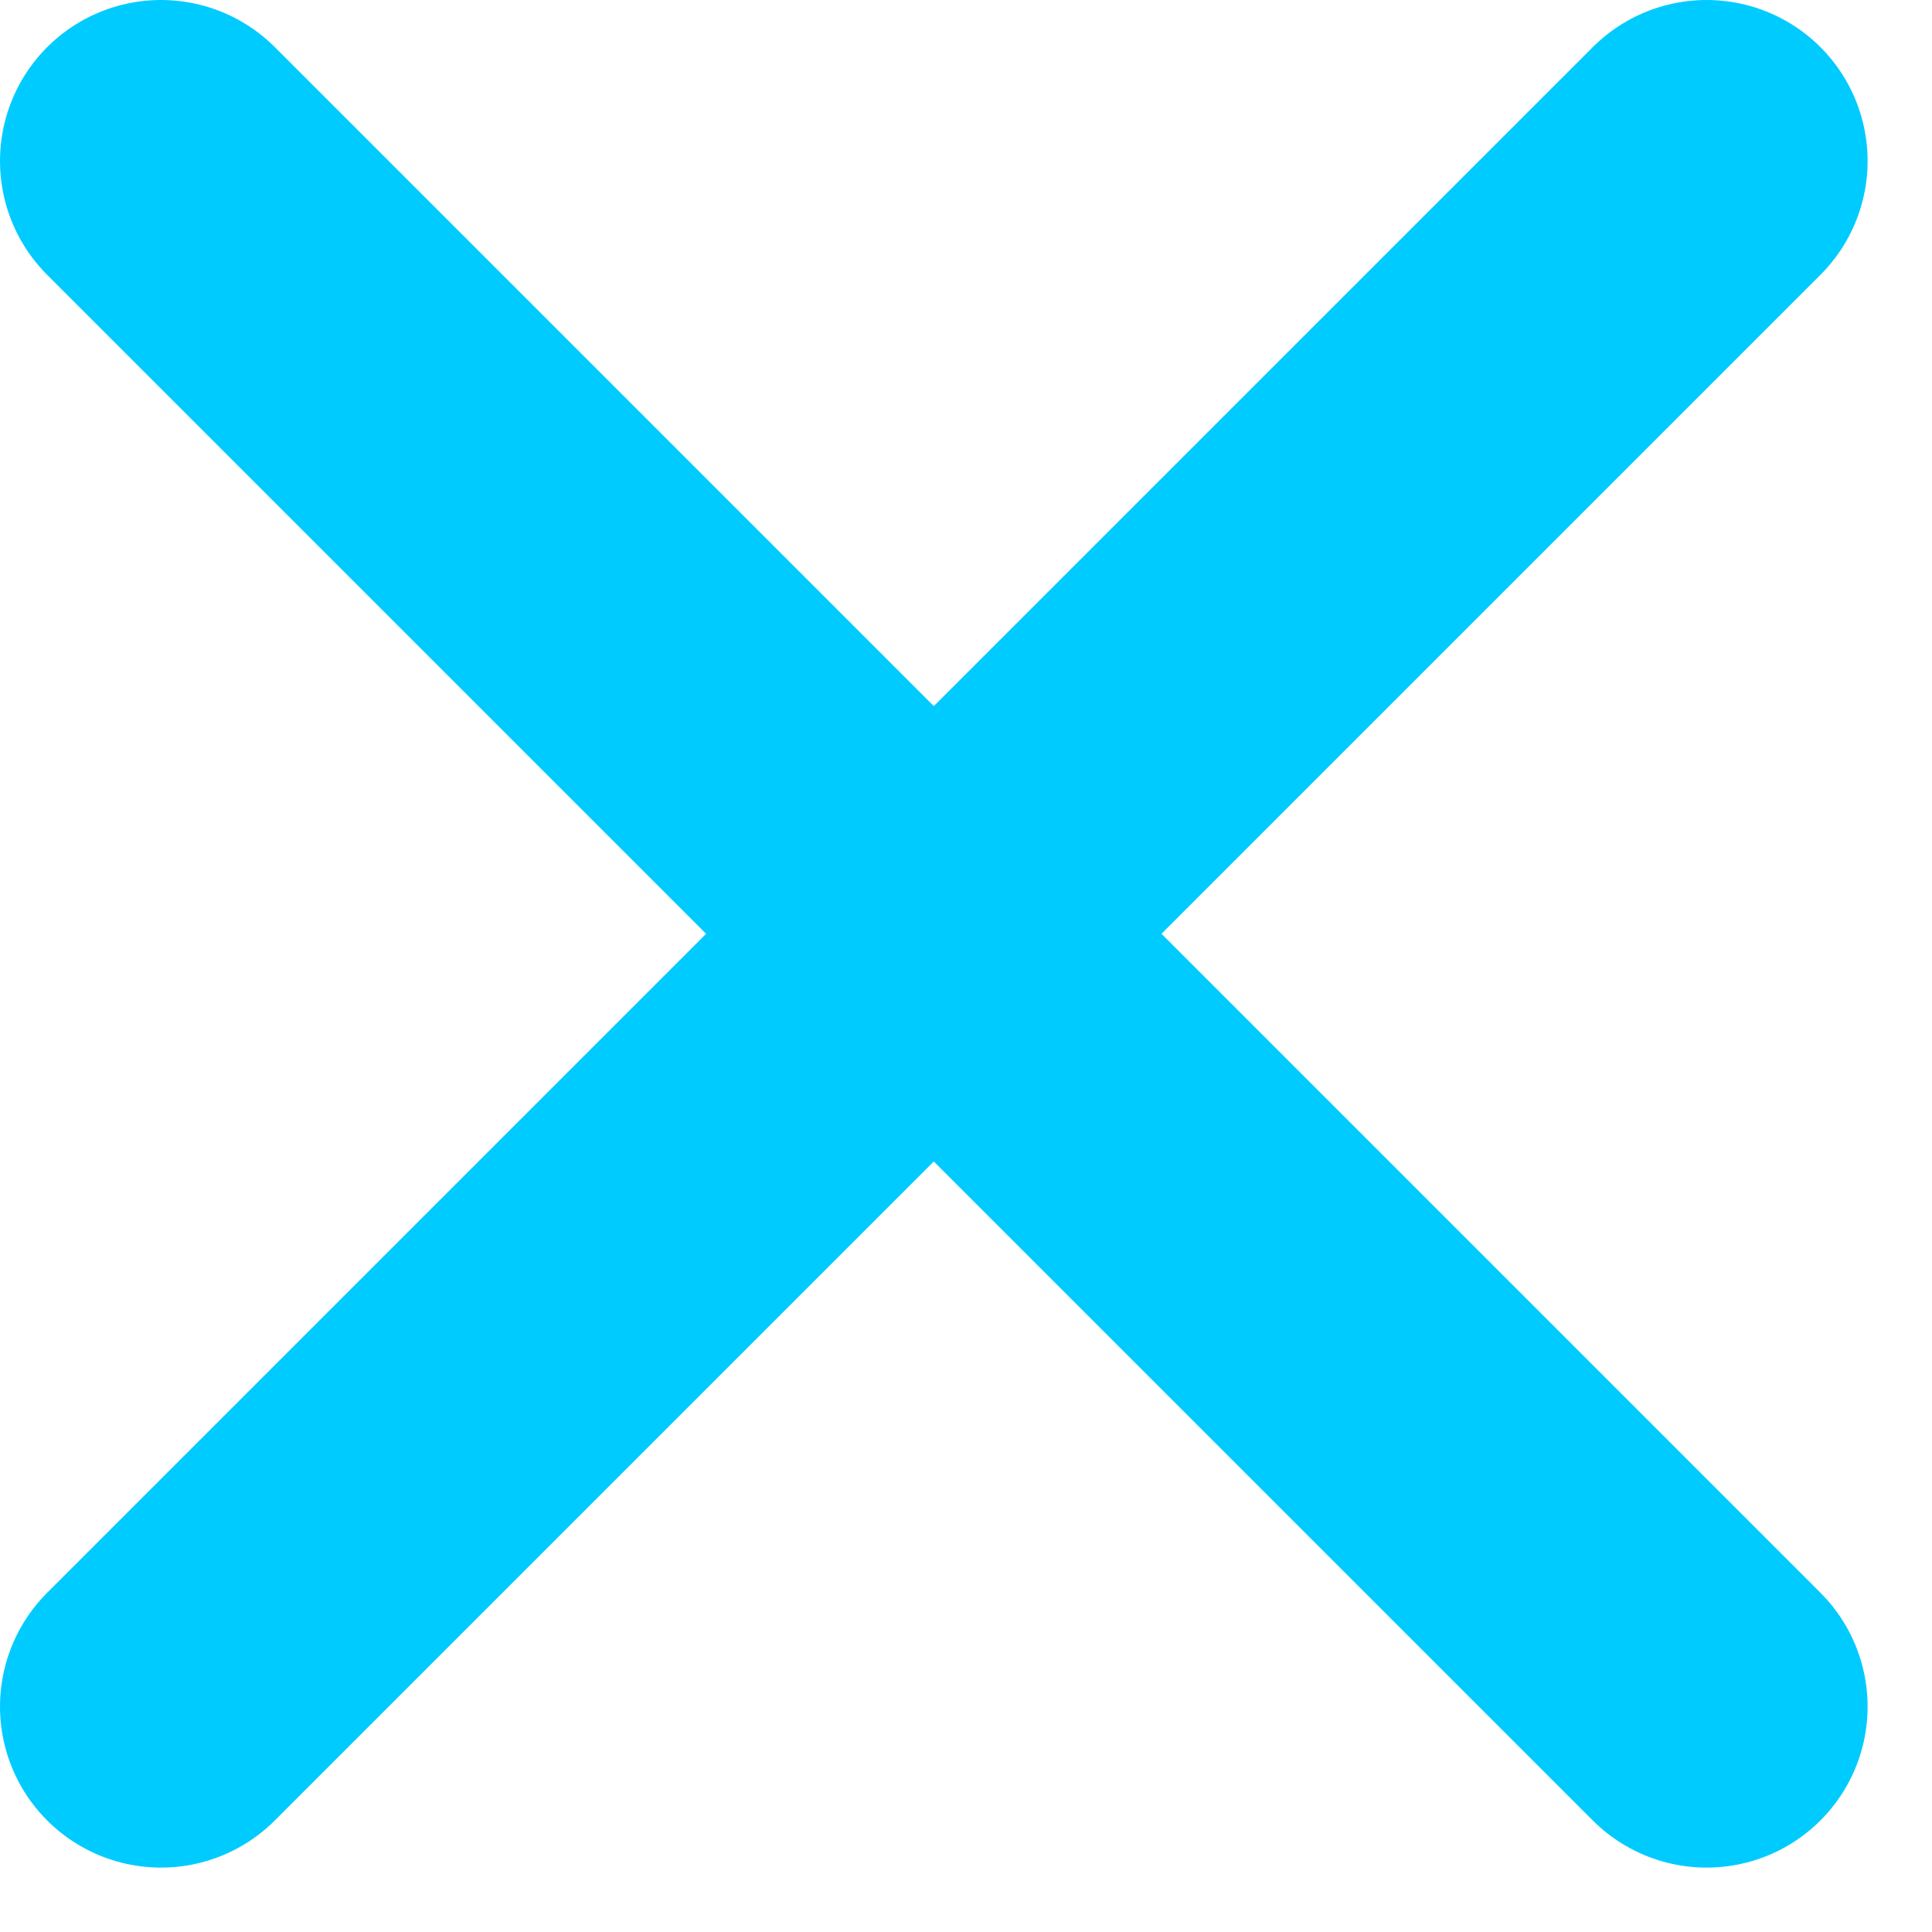
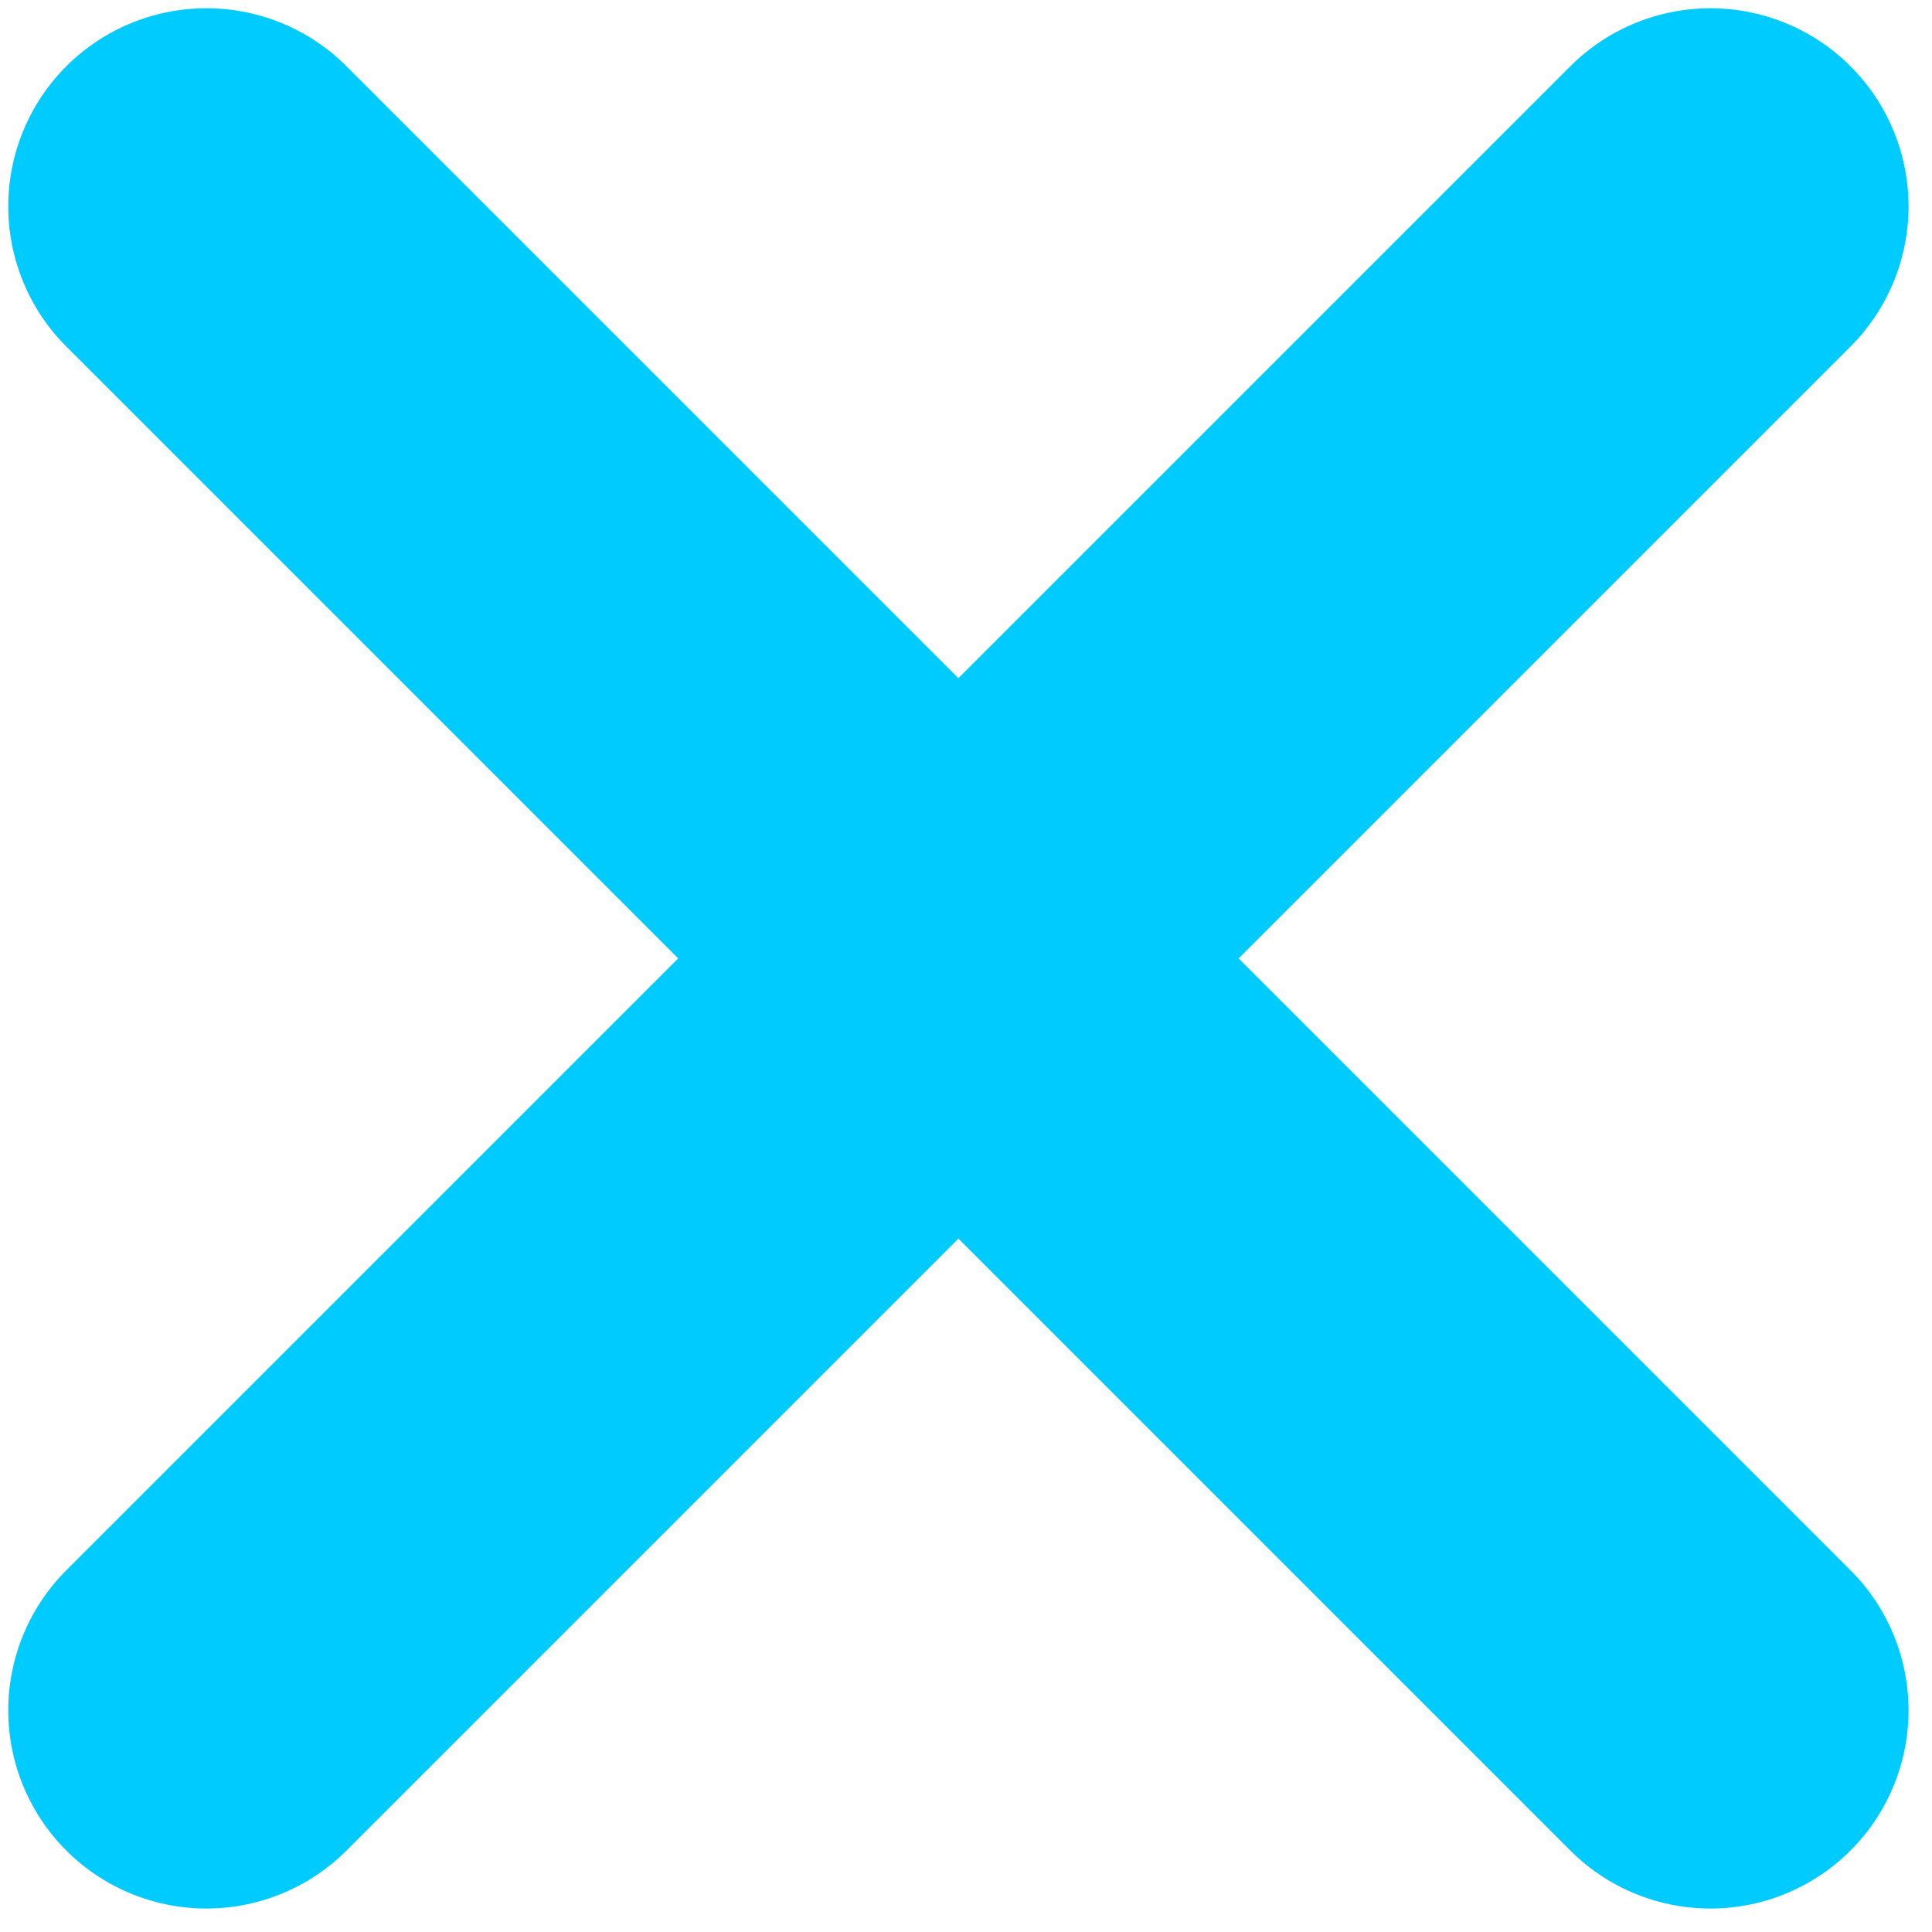
- <svg xmlns="http://www.w3.org/2000/svg" width="100%" height="100%" viewBox="0 0 15 15" version="1.1" xml:space="preserve" style="fill-rule:evenodd;clip-rule:evenodd;stroke-linecap:round;stroke-linejoin:round;stroke-miterlimit:1.5;">
-   <g transform="matrix(1,0,0,1,-1032.75,-147.75)">
-     <path d="M1034,149L1040,155L1046,149L1034,161L1040,155L1046,161" style="fill:none;stroke:rgb(0,203,255);stroke-width:2.5px;" />
-   </g>
+ <svg xmlns="http://www.w3.org/2000/svg" width="100%" height="100%" viewBox="0 0 78 78" version="1.1" xml:space="preserve" fill-rule="evenodd" clip-rule="evenodd" stroke-linecap="round" stroke-linejoin="round" stroke-miterlimit="1.5">
+   <path d="M8.333 8.333l60.72 60.72-30.36-30.36-30.36 30.36 60.72-60.72" fill="none" stroke="rgb(0,203,255)" stroke-width="16" />
</svg>
